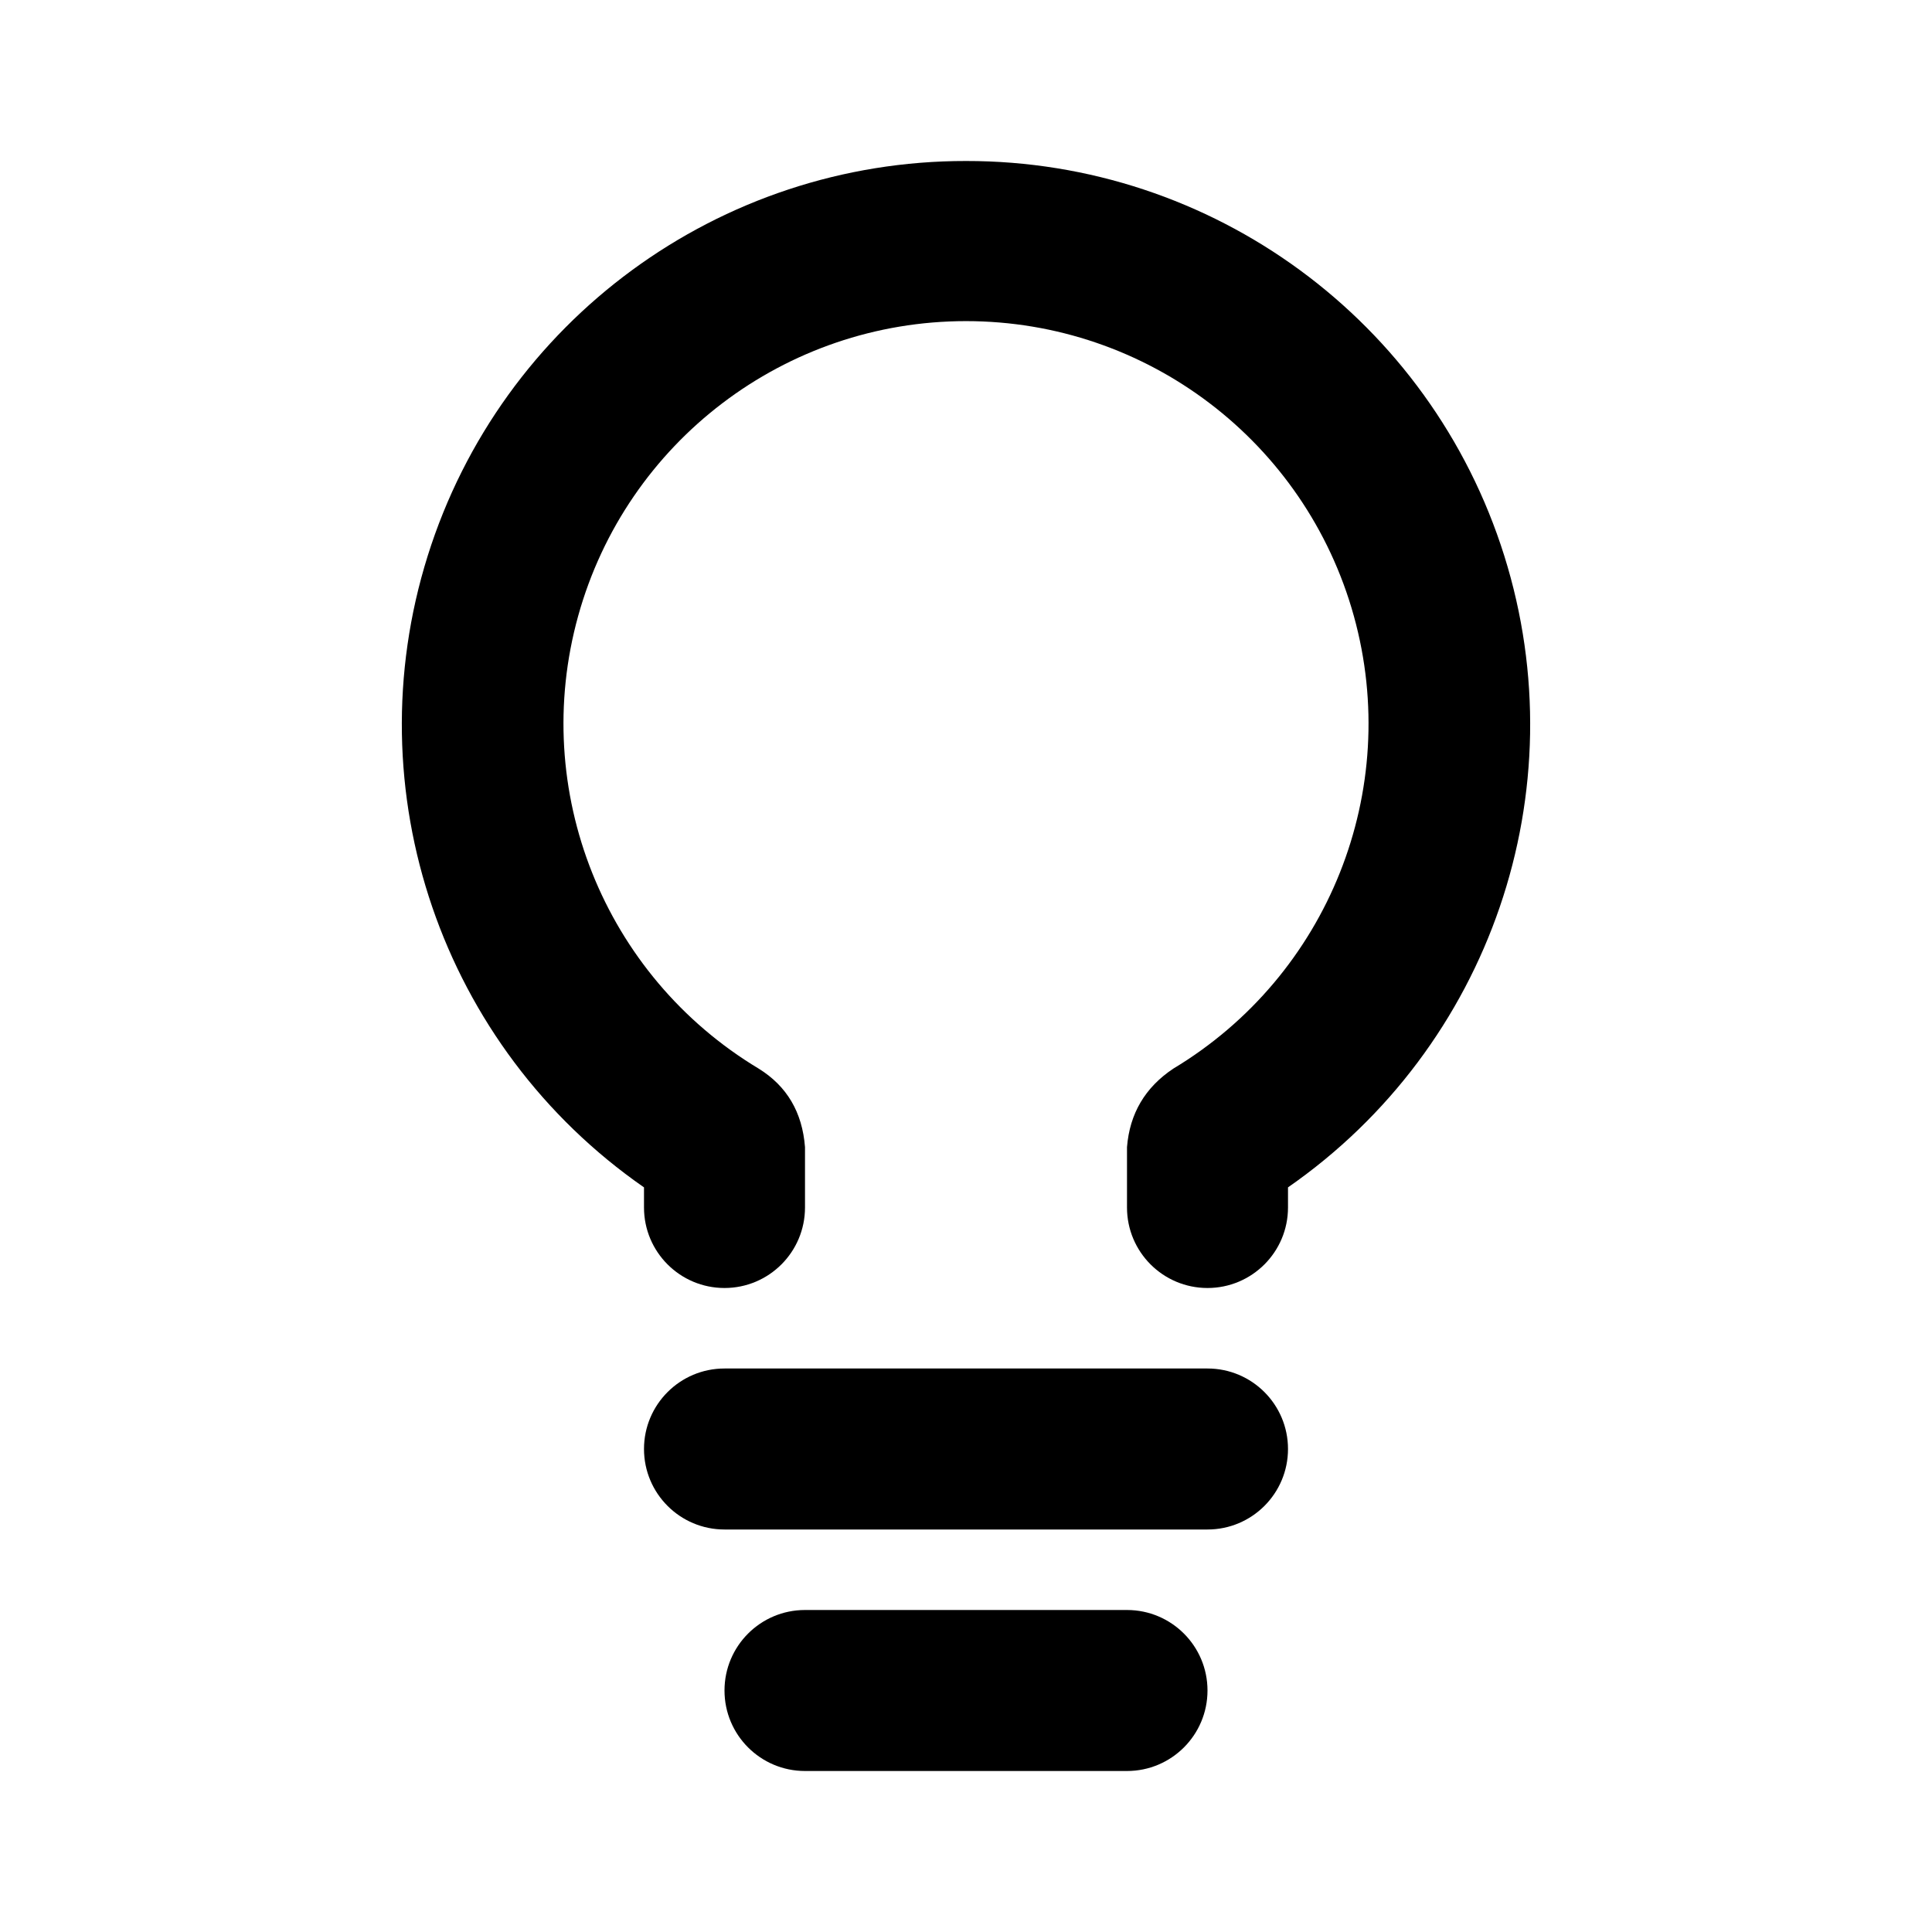
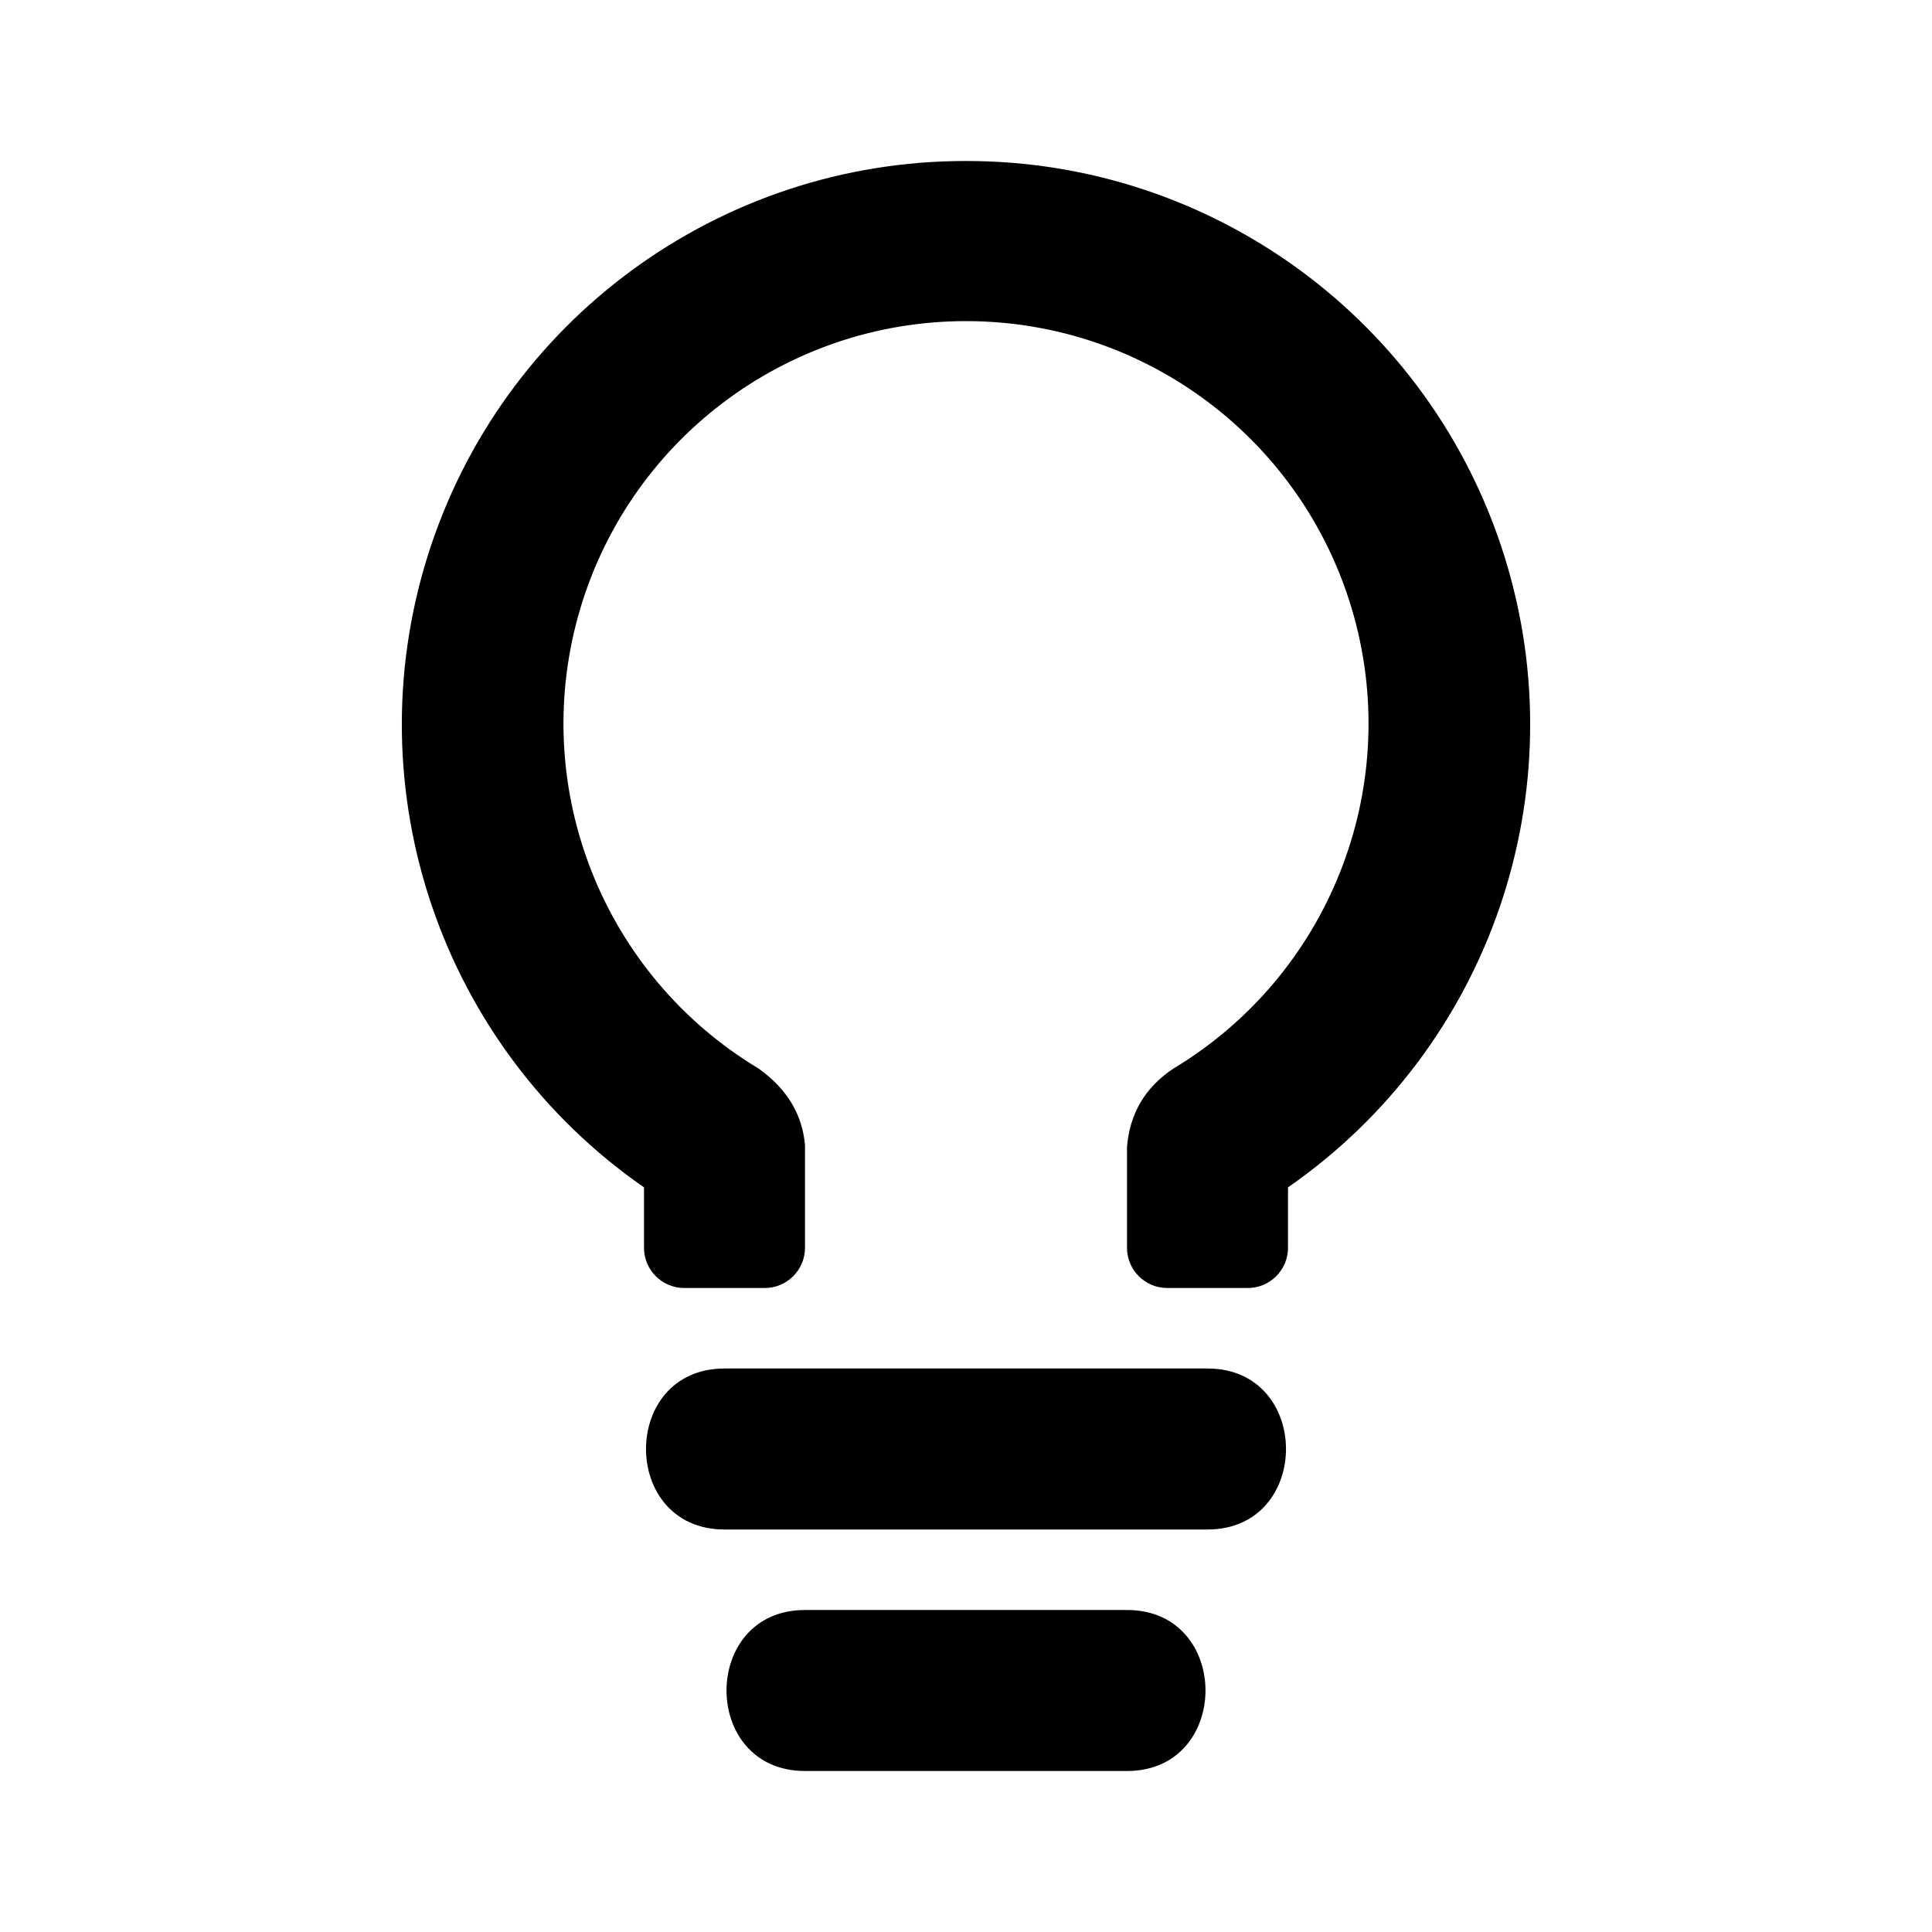
<svg xmlns="http://www.w3.org/2000/svg" viewBox="0 0 96 96">
-   <path fill="currentColor" d="M56 80a4 4 0 1 1 0 8H40a4 4 0 1 1 0-8zm4-12a4 4 0 1 1 0 8H36a4 4 0 1 1 0-8zM48 8a28 28 0 0 1 16 51v1a4 4 0 1 1-8 0v-3q.2-2.5 2.3-3.9a20 20 0 1 0-20.6 0q2.1 1.3 2.3 3.9v3a4 4 0 1 1-8 0v-1A28 28 0 0 1 48 8" />
+   <path fill="currentColor" d="M56 80c5.2 0 5.2 8 0 8H40c-5.2 0-5.2-8 0-8zm4-12c5.2 0 5.2 8 0 8H36c-5.2 0-5.2-8 0-8zM48 8a28 28 0 0 1 16 51v3a2 2 0 0 1-2 2h-4a2 2 0 0 1-2-2v-5q.2-2.5 2.3-3.9a20 20 0 1 0-20.6 0q2.1 1.5 2.3 3.8V62a2 2 0 0 1-2 2h-4a2 2 0 0 1-2-2v-3A28 28 0 0 1 48 8" />
</svg>
